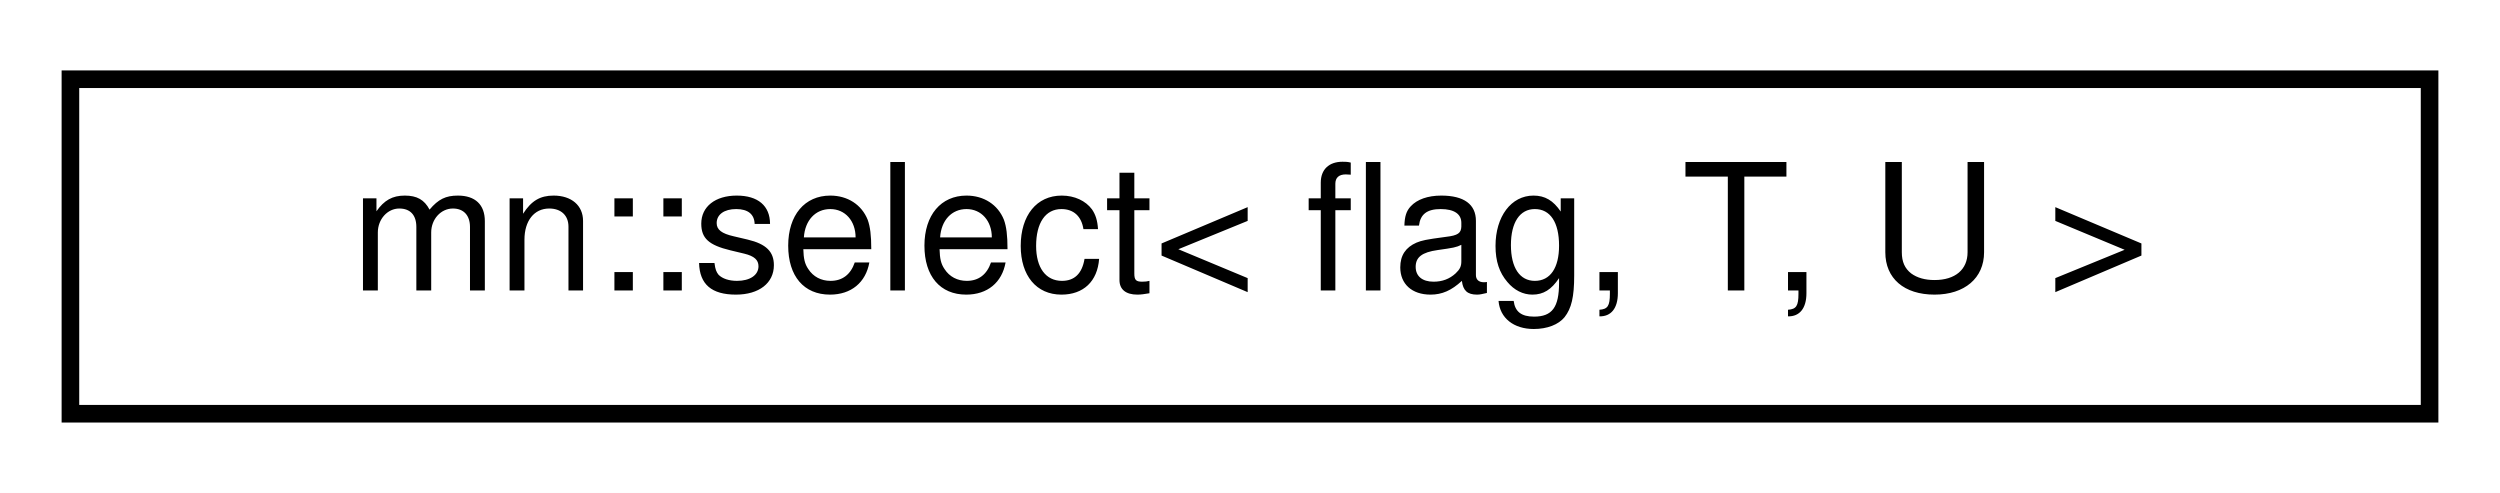
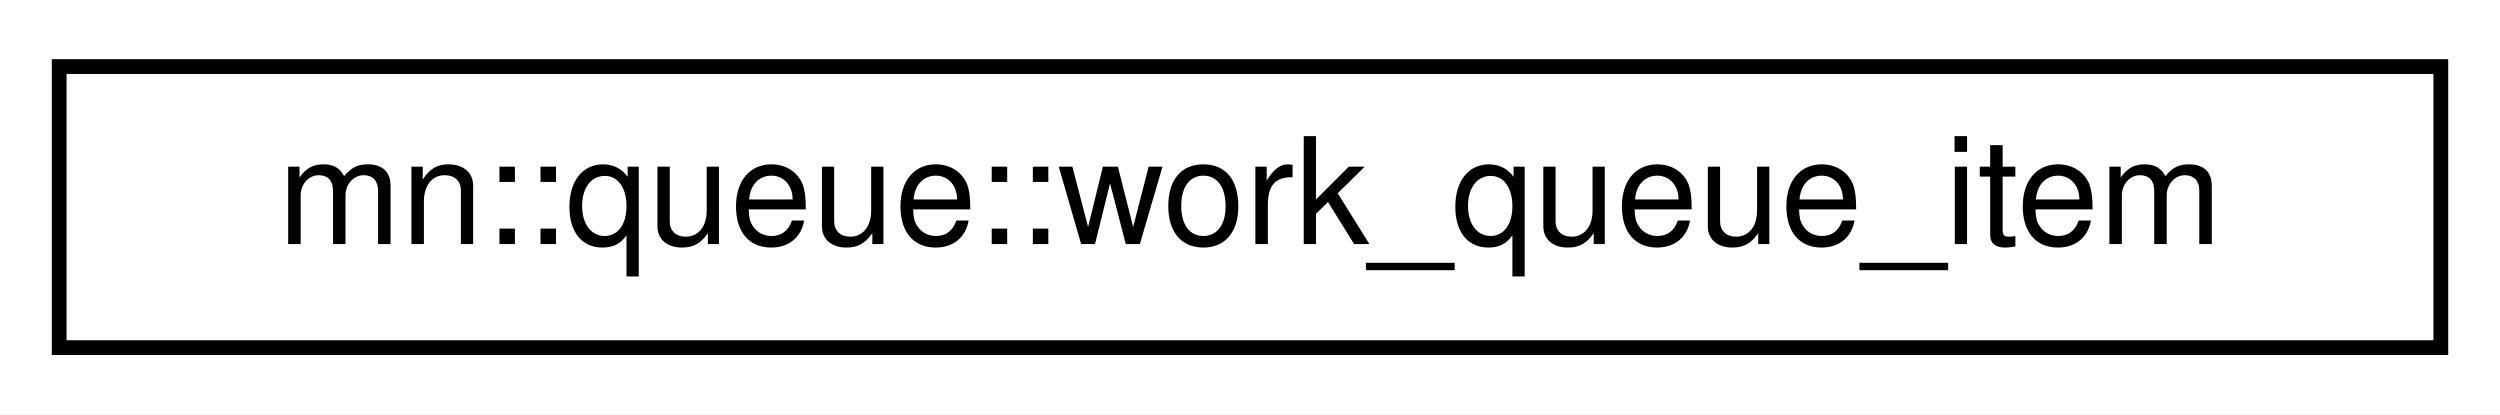
- <svg xmlns="http://www.w3.org/2000/svg" xmlns:xlink="http://www.w3.org/1999/xlink" width="142pt" height="28pt" viewBox="0.00 0.00 142.00 28.00">
+ <svg xmlns="http://www.w3.org/2000/svg" xmlns:xlink="http://www.w3.org/1999/xlink" width="169pt" height="28pt" viewBox="0.00 0.00 169.00 28.00">
  <g id="graph0" class="graph" transform="scale(1 1) rotate(0) translate(4 24)">
-     <polygon fill="white" stroke="transparent" points="-4,4 -4,-24 138,-24 138,4 -4,4" />
+     <polygon fill="white" stroke="transparent" points="-4,4 -4,-24 165,-24 165,4 -4,4" />
    <g id="node1" class="node">
      <g id="a_node1">
-         <a xlink:href="namespacemn.html#structmn_1_1select" target="_top" xlink:title=" ">
-           <polygon fill="white" stroke="black" points="0,-0.5 0,-19.5 134,-19.5 134,-0.5 0,-0.5" />
-           <text text-anchor="middle" x="67" y="-7.5" font-family="Helvetica,sans-Serif" font-size="10.00">mn::select&lt; flag, T, U &gt;</text>
+         <a xlink:href="classmn_1_1queue_1_1work__queue__item.html" target="_top" xlink:title=" ">
+           <polygon fill="white" stroke="black" points="0,-0.5 0,-19.5 161,-19.5 161,-0.5 0,-0.5" />
+           <text text-anchor="middle" x="80.5" y="-7.5" font-family="Helvetica,sans-Serif" font-size="10.00">mn::queue::work_queue_item</text>
        </a>
      </g>
    </g>
  </g>
</svg>
